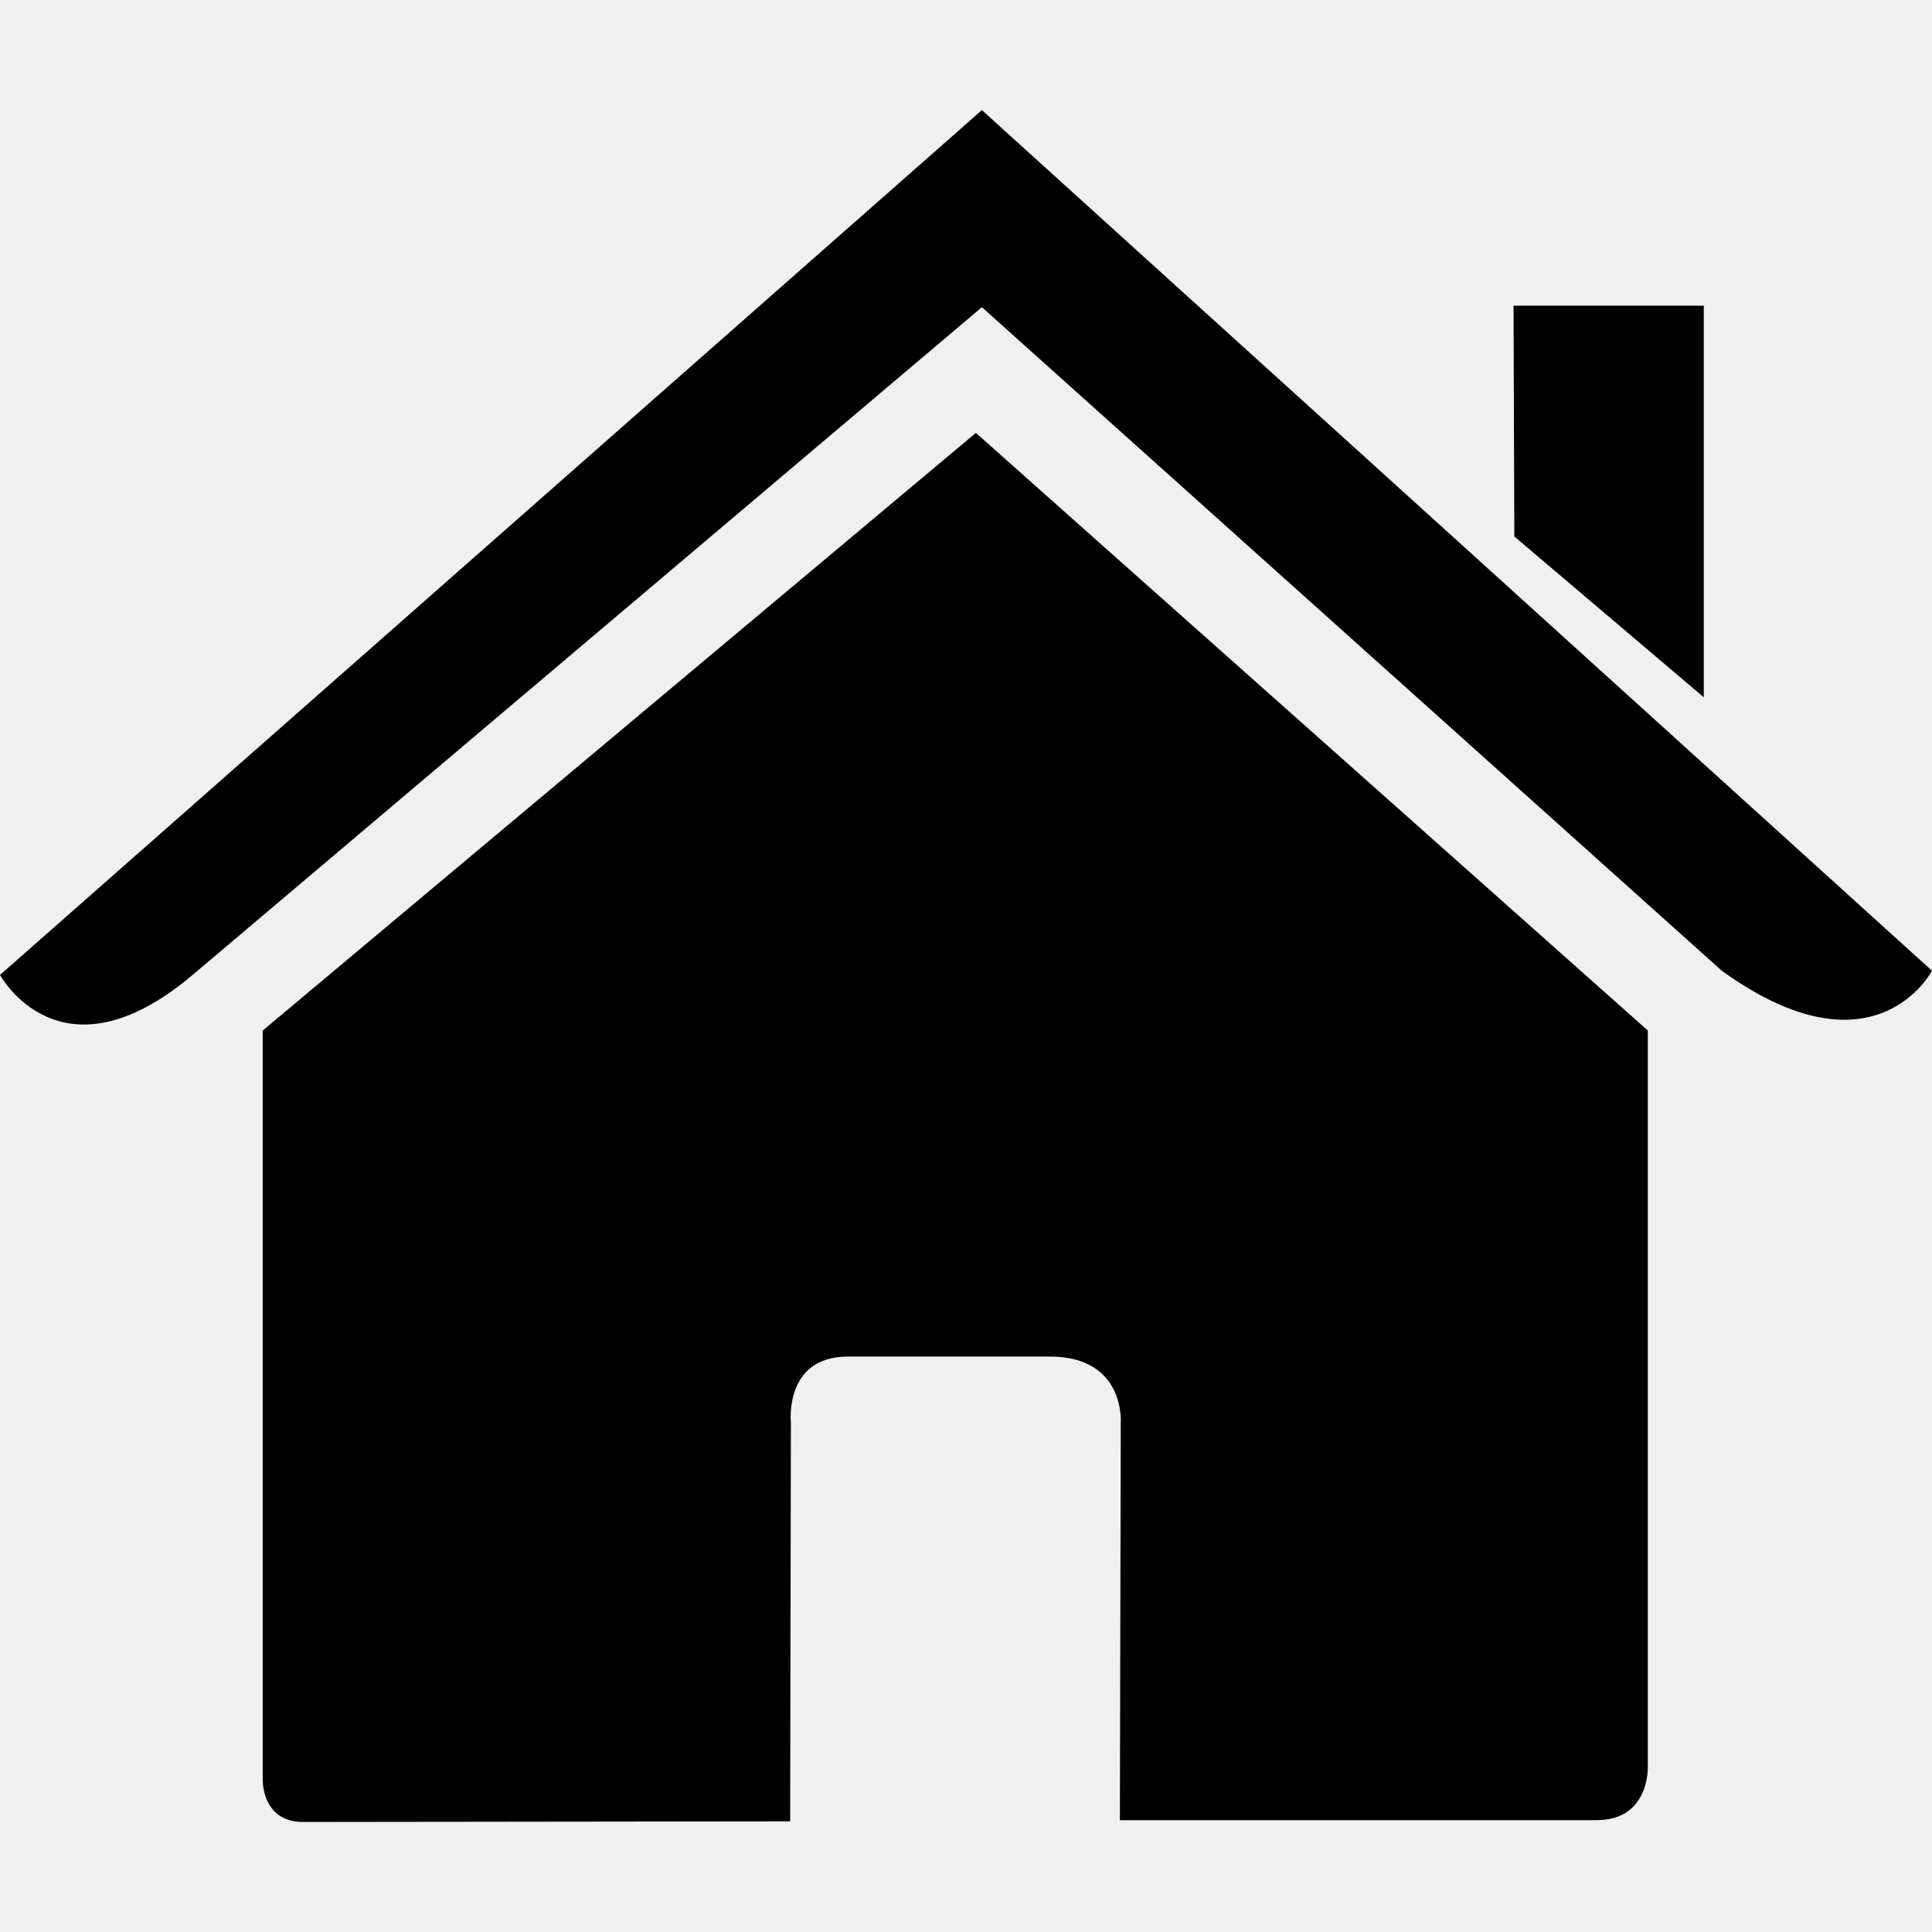
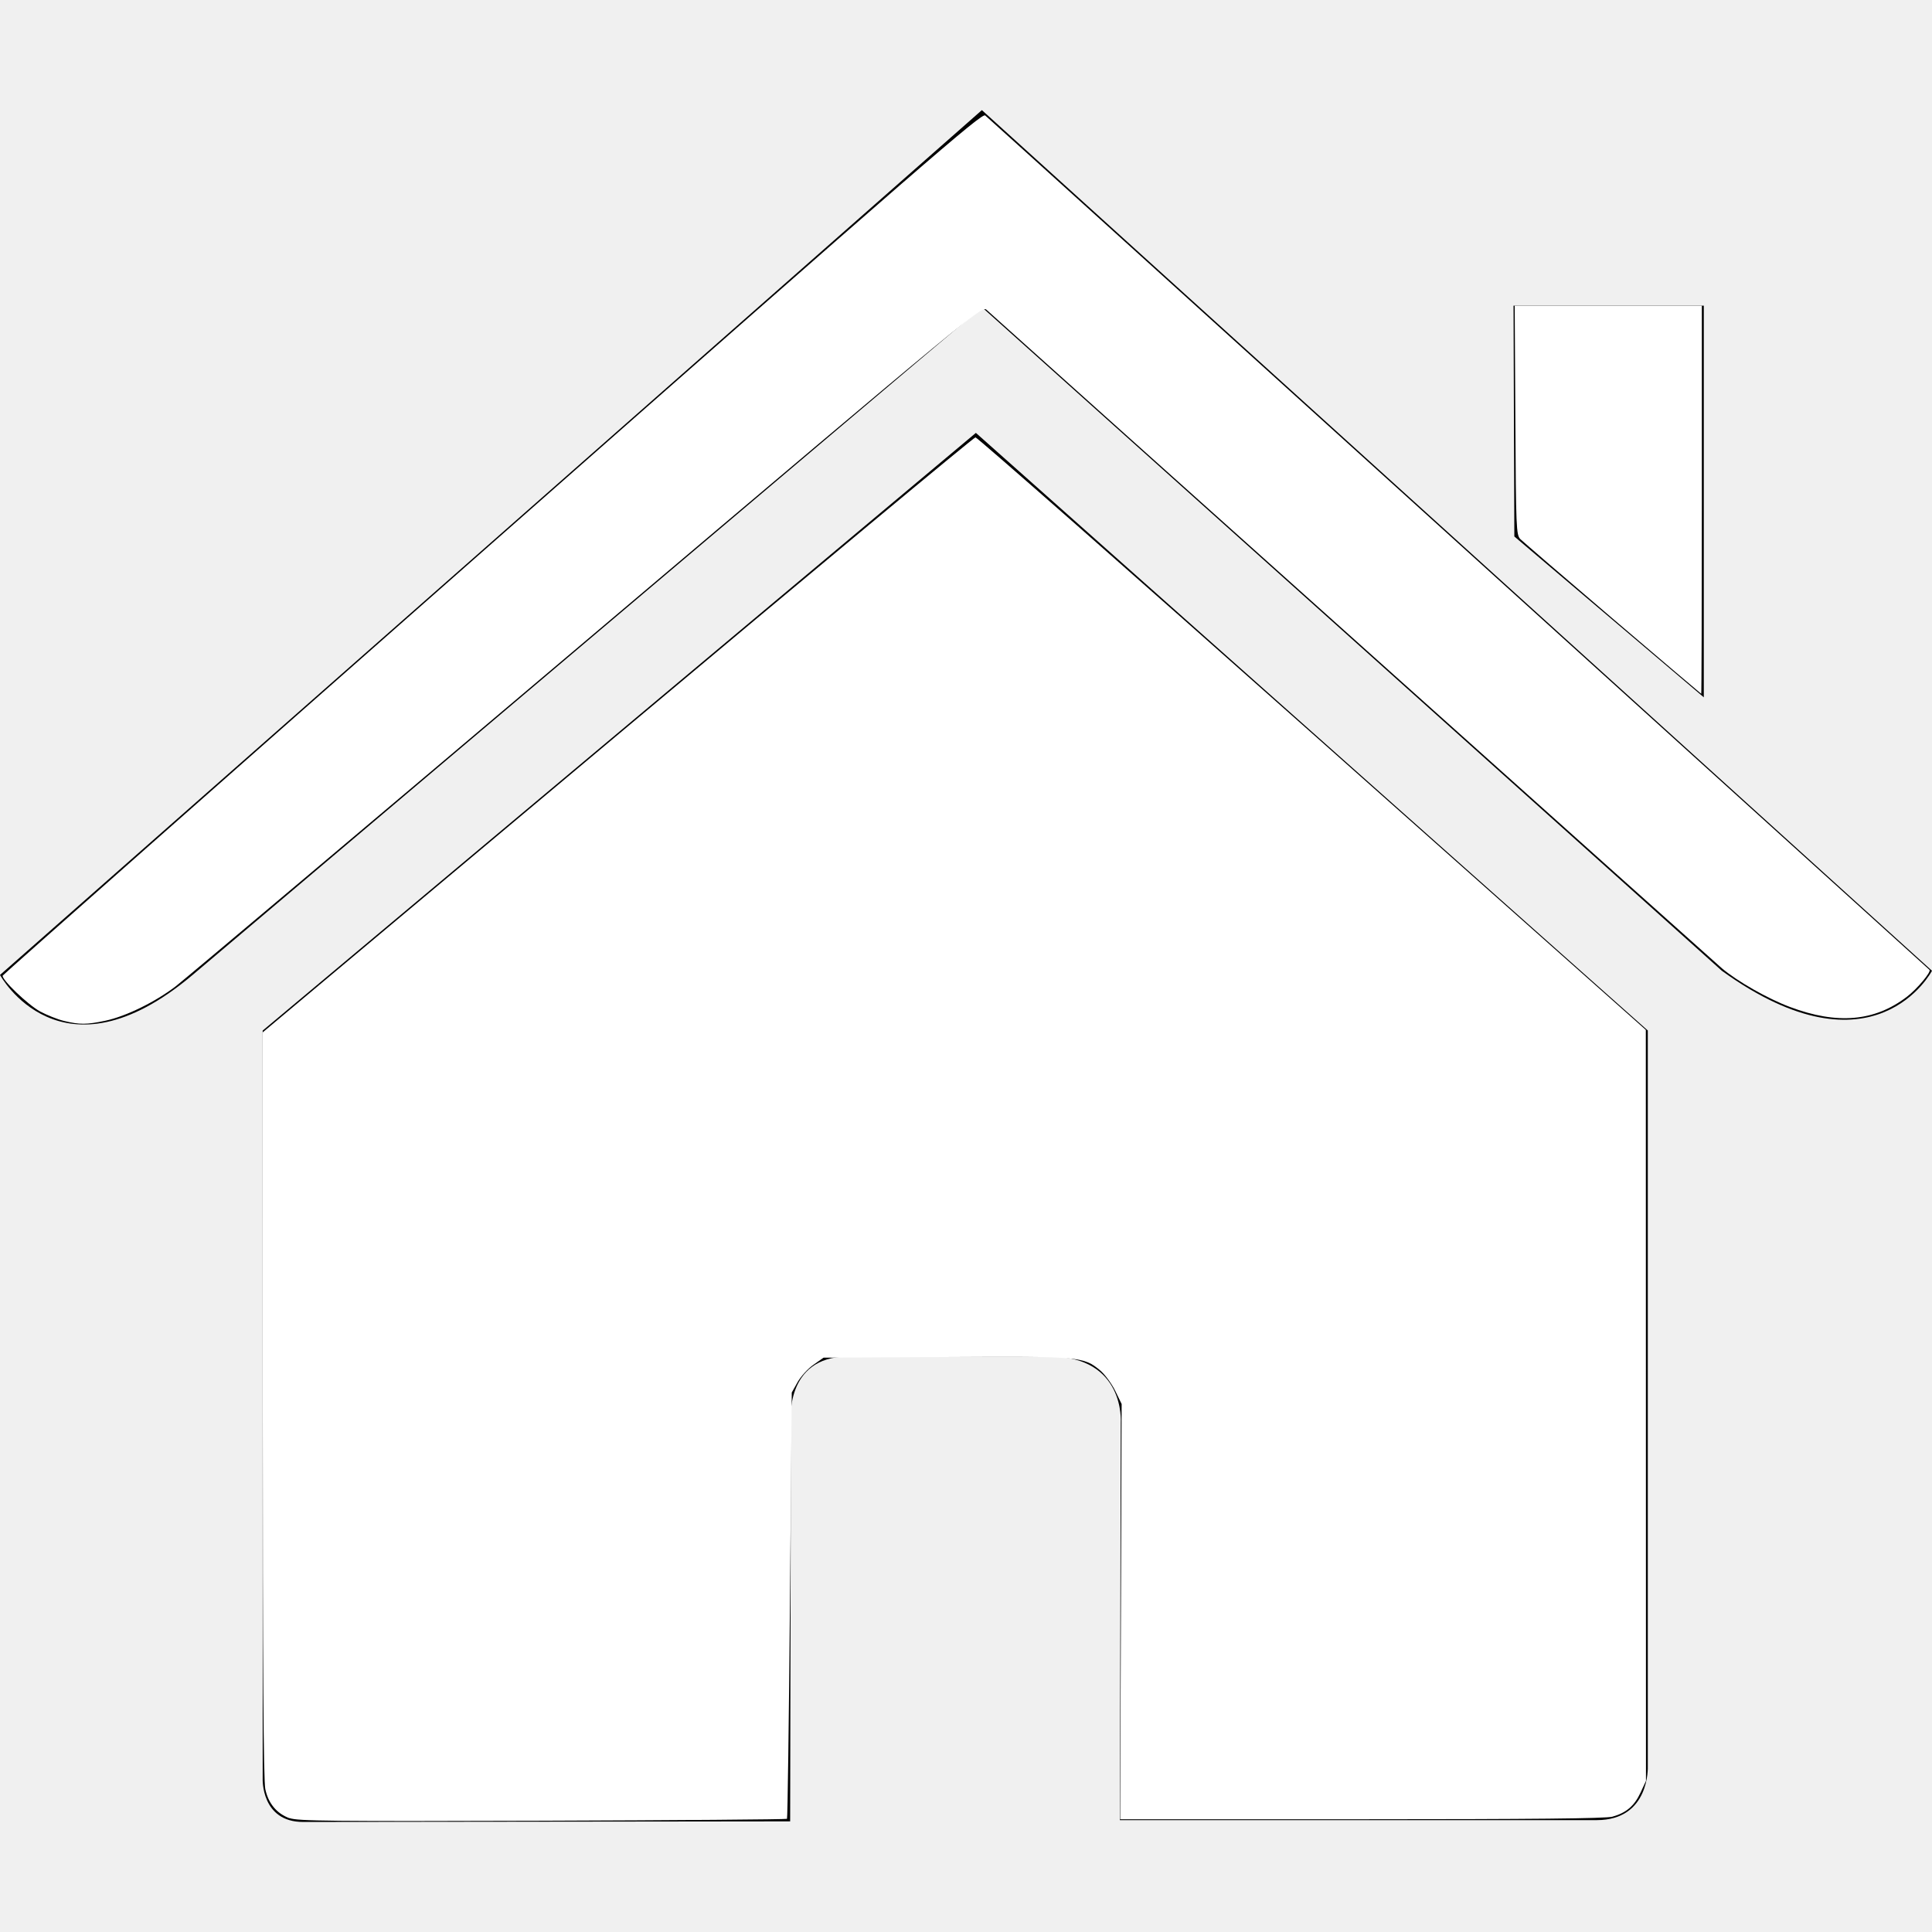
<svg xmlns="http://www.w3.org/2000/svg" version="1.1" id="Capa_1" x="0px" y="0px" viewBox="0 0 26.39 26.39" style="enable-background:new 0 0 26.39 26.39;" xml:space="preserve">
-   <g>
+   <defs id="defs17" />
+   <g id="g2">
    <g id="c14_house">
-       <path d="M3.588,24.297c0,0-0.024,0.59,0.553,0.59c0.718,0,6.652-0.008,6.652-0.008l0.01-5.451c0,0-0.094-0.898,0.777-0.898h2.761    c1.031,0,0.968,0.898,0.968,0.898l-0.012,5.434c0,0,5.628,0,6.512,0c0.732,0,0.699-0.734,0.699-0.734V14.076L13.33,5.913    l-9.742,8.164C3.588,14.077,3.588,24.297,3.588,24.297z" />
-       <path d="M0,13.317c0,0,0.826,1.524,2.631,0l10.781-9.121l10.107,9.064c2.088,1.506,2.871,0,2.871,0L13.412,1.504L0,13.317z" />
-       <polygon points="23.273,4.175 20.674,4.175 20.685,7.328 23.273,9.525   " />
+       <path d="M3.588,24.297c0,0-0.024,0.59,0.553,0.59c0.718,0,6.652-0.008,6.652-0.008l0.01-5.451c0,0-0.094-0.898,0.777-0.898h2.761    c1.031,0,0.968,0.898,0.968,0.898l-0.012,5.434c0,0,5.628,0,6.512,0c0.732,0,0.699-0.734,0.699-0.734V14.076L13.33,5.913    l-9.742,8.164C3.588,14.077,3.588,24.297,3.588,24.297z" id="path1" />
+       <path d="M0,13.317c0,0,0.826,1.524,2.631,0l10.781-9.121l10.107,9.064c2.088,1.506,2.871,0,2.871,0L13.412,1.504L0,13.317z" id="path2" />
+       <polygon points="23.273,4.175 20.674,4.175 20.685,7.328 23.273,9.525   " id="polygon2" />
    </g>
    <g id="Capa_1_216_">
	</g>
  </g>
-   <g>
+   <g id="g3">
</g>
-   <g>
+   <g id="g4">
</g>
-   <g>
+   <g id="g5">
</g>
-   <g>
+   <g id="g6">
</g>
-   <g>
+   <g id="g7">
</g>
-   <g>
+   <g id="g8">
</g>
-   <g>
+   <g id="g9">
</g>
-   <g>
+   <g id="g10">
</g>
-   <g>
+   <g id="g11">
</g>
-   <g>
+   <g id="g12">
</g>
-   <g>
+   <g id="g13">
</g>
-   <g>
+   <g id="g14">
</g>
-   <g>
+   <g id="g15">
</g>
-   <g>
+   <g id="g16">
</g>
-   <g>
+   <g id="g17">
</g>
+   <path style="fill:#ffffff;stroke-width:0.032" d="M 3.954,24.836 C 3.779,24.771 3.666,24.635 3.624,24.439 3.599,24.323 3.589,22.781 3.589,19.188 l 1.635e-4,-5.087 4.846,-4.061 C 11.101,7.805 13.3,5.976 13.324,5.974 c 0.023,-0.002 2.093,1.818 4.6,4.045 l 4.557,4.049 0.001,5.129 0.001,5.129 -0.075,0.162 c -0.084,0.18 -0.194,0.274 -0.384,0.327 -0.089,0.025 -1.11,0.035 -3.425,0.035 l -3.298,1.77e-4 0.01,-2.836 0.01,-2.836 -0.088,-0.181 c -0.049,-0.099 -0.141,-0.224 -0.205,-0.278 -0.228,-0.189 -0.269,-0.193 -2.11,-0.183 l -1.669,0.009 -0.138,0.097 c -0.076,0.053 -0.173,0.16 -0.217,0.238 l -0.079,0.141 -0.025,2.904 c -0.014,1.597 -0.032,2.911 -0.04,2.919 -0.008,0.008 -1.512,0.02 -3.341,0.026 -2.881,0.009 -3.343,0.005 -3.453,-0.036 z" id="path17" />
+   <path style="fill:#ffffff;stroke-width:0.032" d="M 0.873,13.945 C 0.786,13.924 0.64,13.865 0.548,13.816 0.38,13.724 0.018,13.377 0.037,13.326 0.043,13.311 3.053,10.652 6.726,7.417 12.629,2.218 13.411,1.54 13.457,1.577 c 0.029,0.023 2.94,2.656 6.469,5.851 3.529,3.195 6.422,5.813 6.429,5.819 0.03,0.025 -0.168,0.262 -0.309,0.369 -0.442,0.337 -0.95,0.381 -1.595,0.139 -0.305,-0.114 -0.717,-0.349 -0.93,-0.528 C 23.428,13.149 14.448,5.107 13.478,4.234 13.412,4.175 13.392,4.191 8.016,8.739 5.048,11.25 2.52,13.38 2.398,13.474 2.114,13.69 1.72,13.882 1.441,13.942 c -0.258,0.055 -0.354,0.055 -0.568,0.003 z" id="path18" />
+   <path style="fill:#ffffff;stroke-width:0.032" d="M 22.028,8.449 C 21.367,7.885 20.8,7.396 20.767,7.364 20.711,7.307 20.707,7.217 20.699,5.74 l -0.009,-1.564 1.278,1.4e-5 1.278,1.4e-5 v 2.652 c 0,1.458 -0.004,2.651 -0.008,2.649 -0.004,-0.001 -0.549,-0.464 -1.21,-1.028 z" id="path19" />
</svg>
